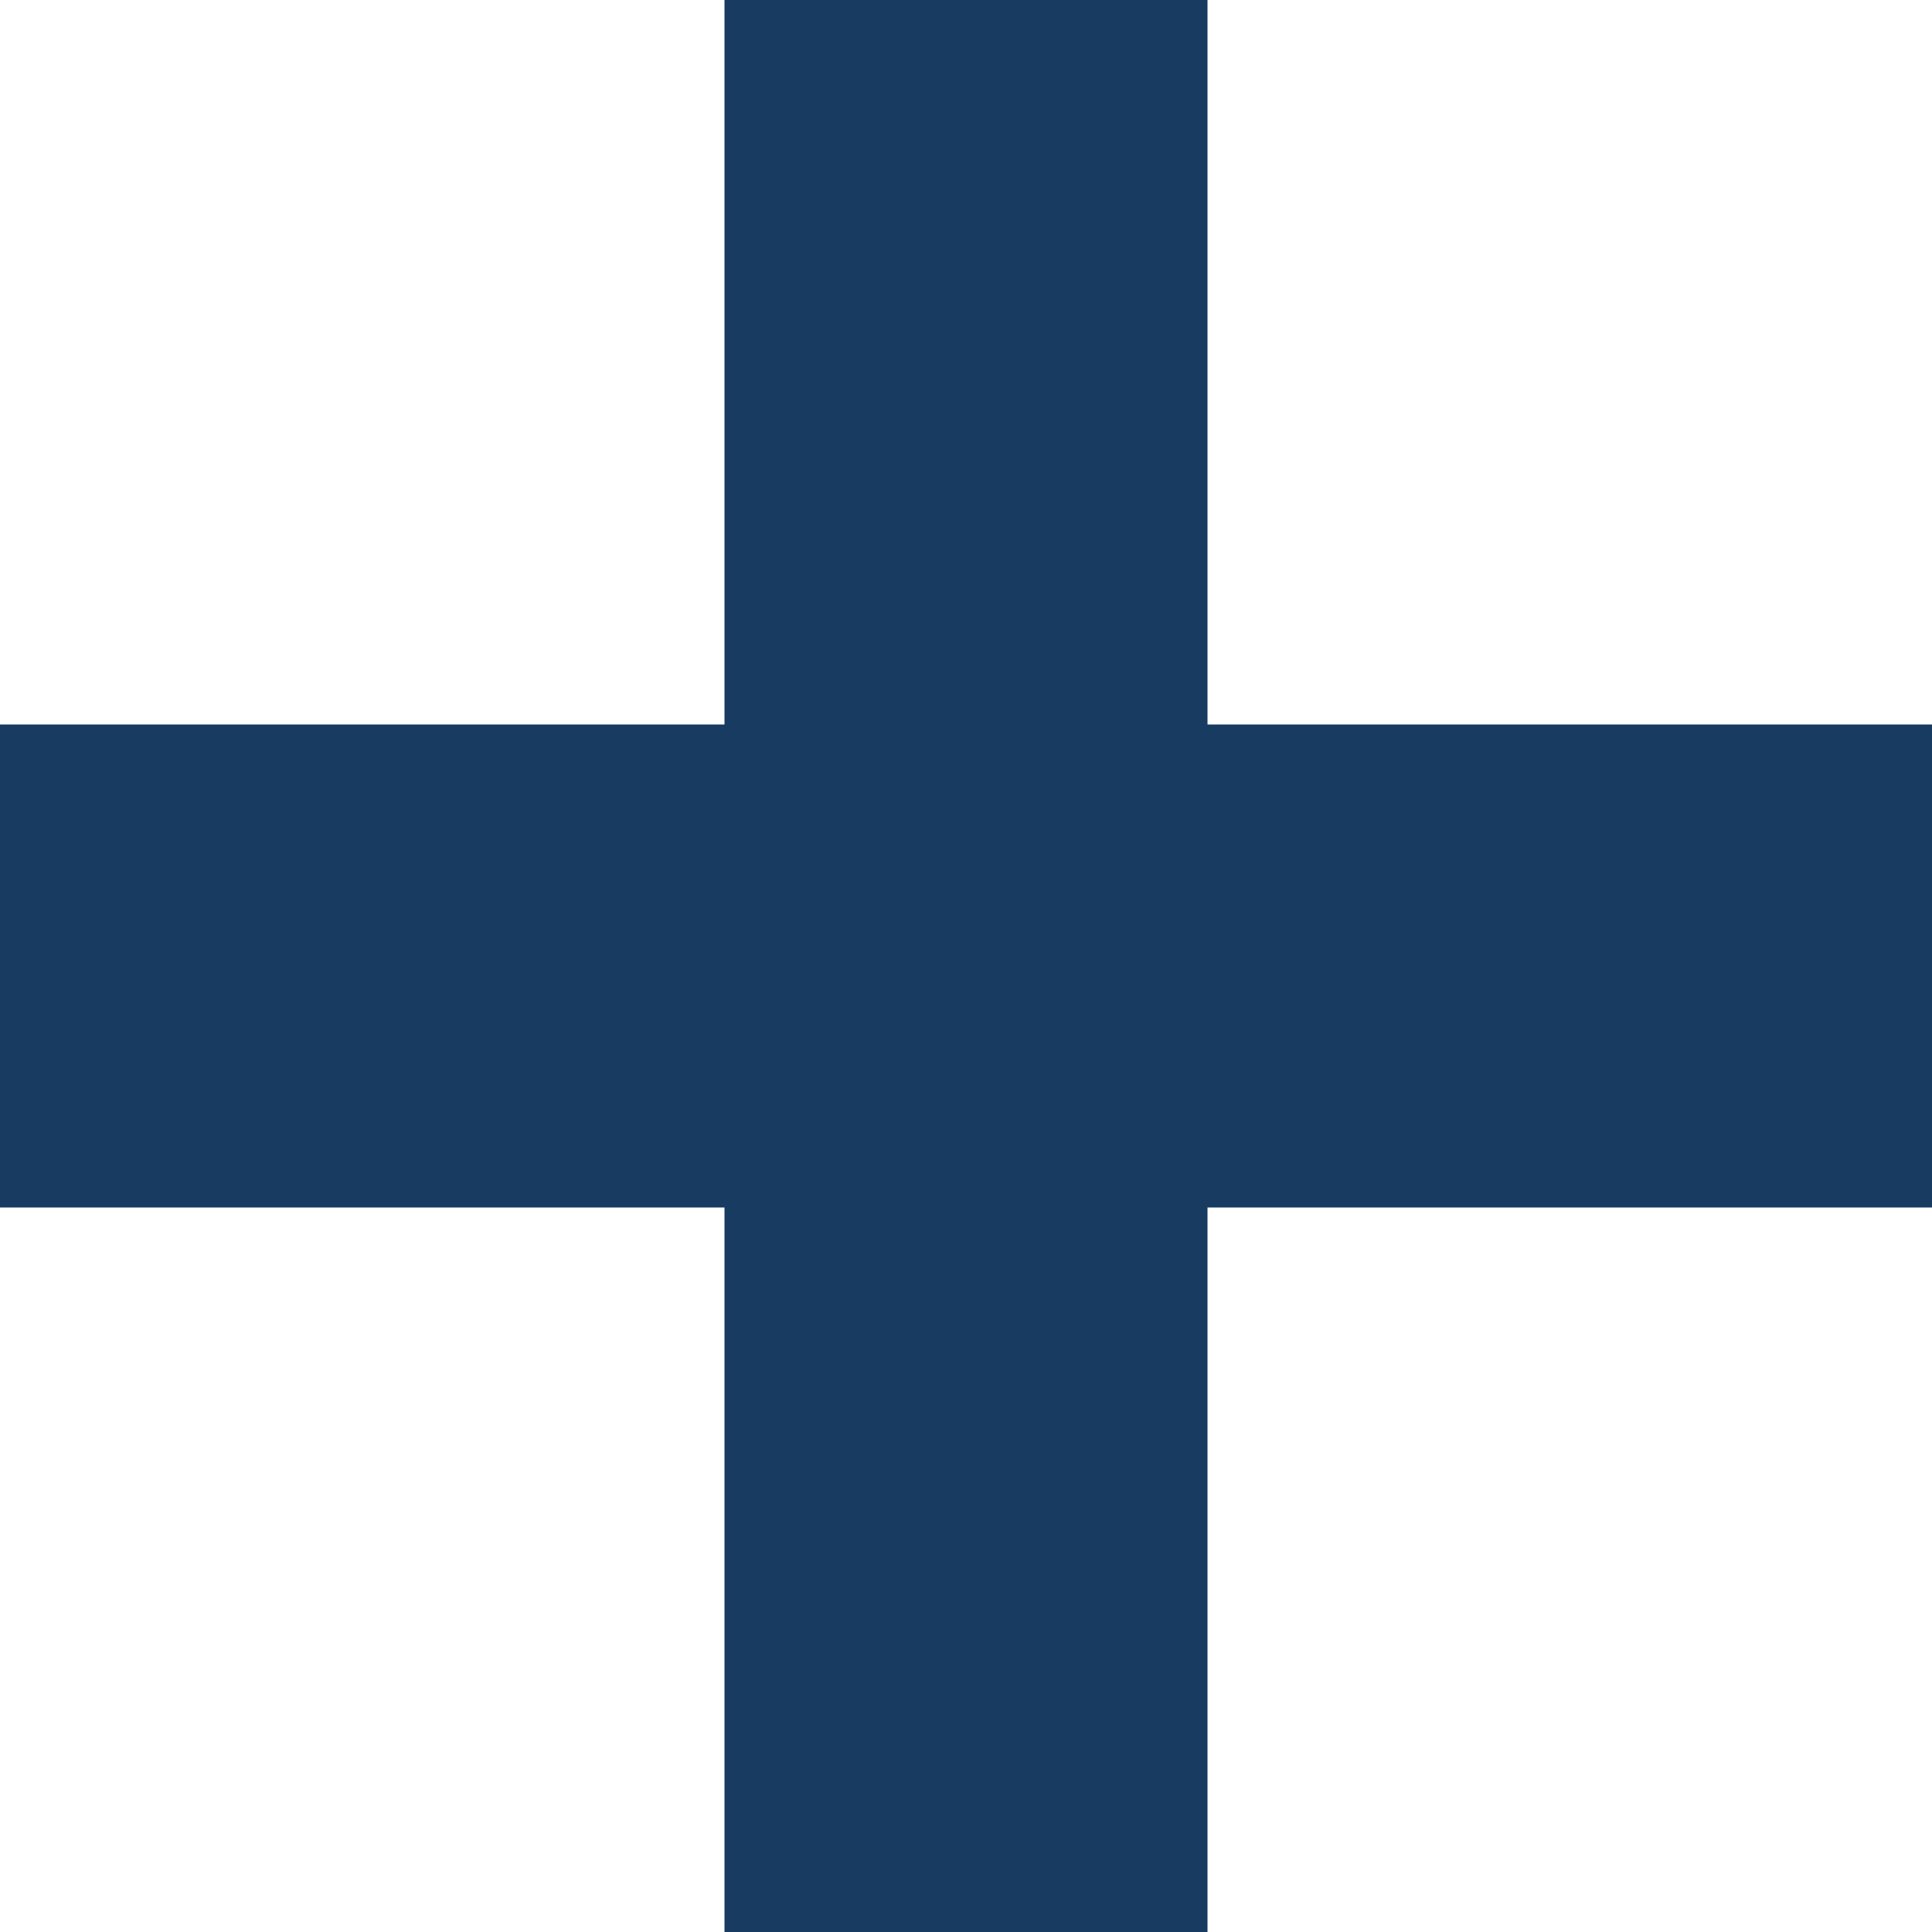
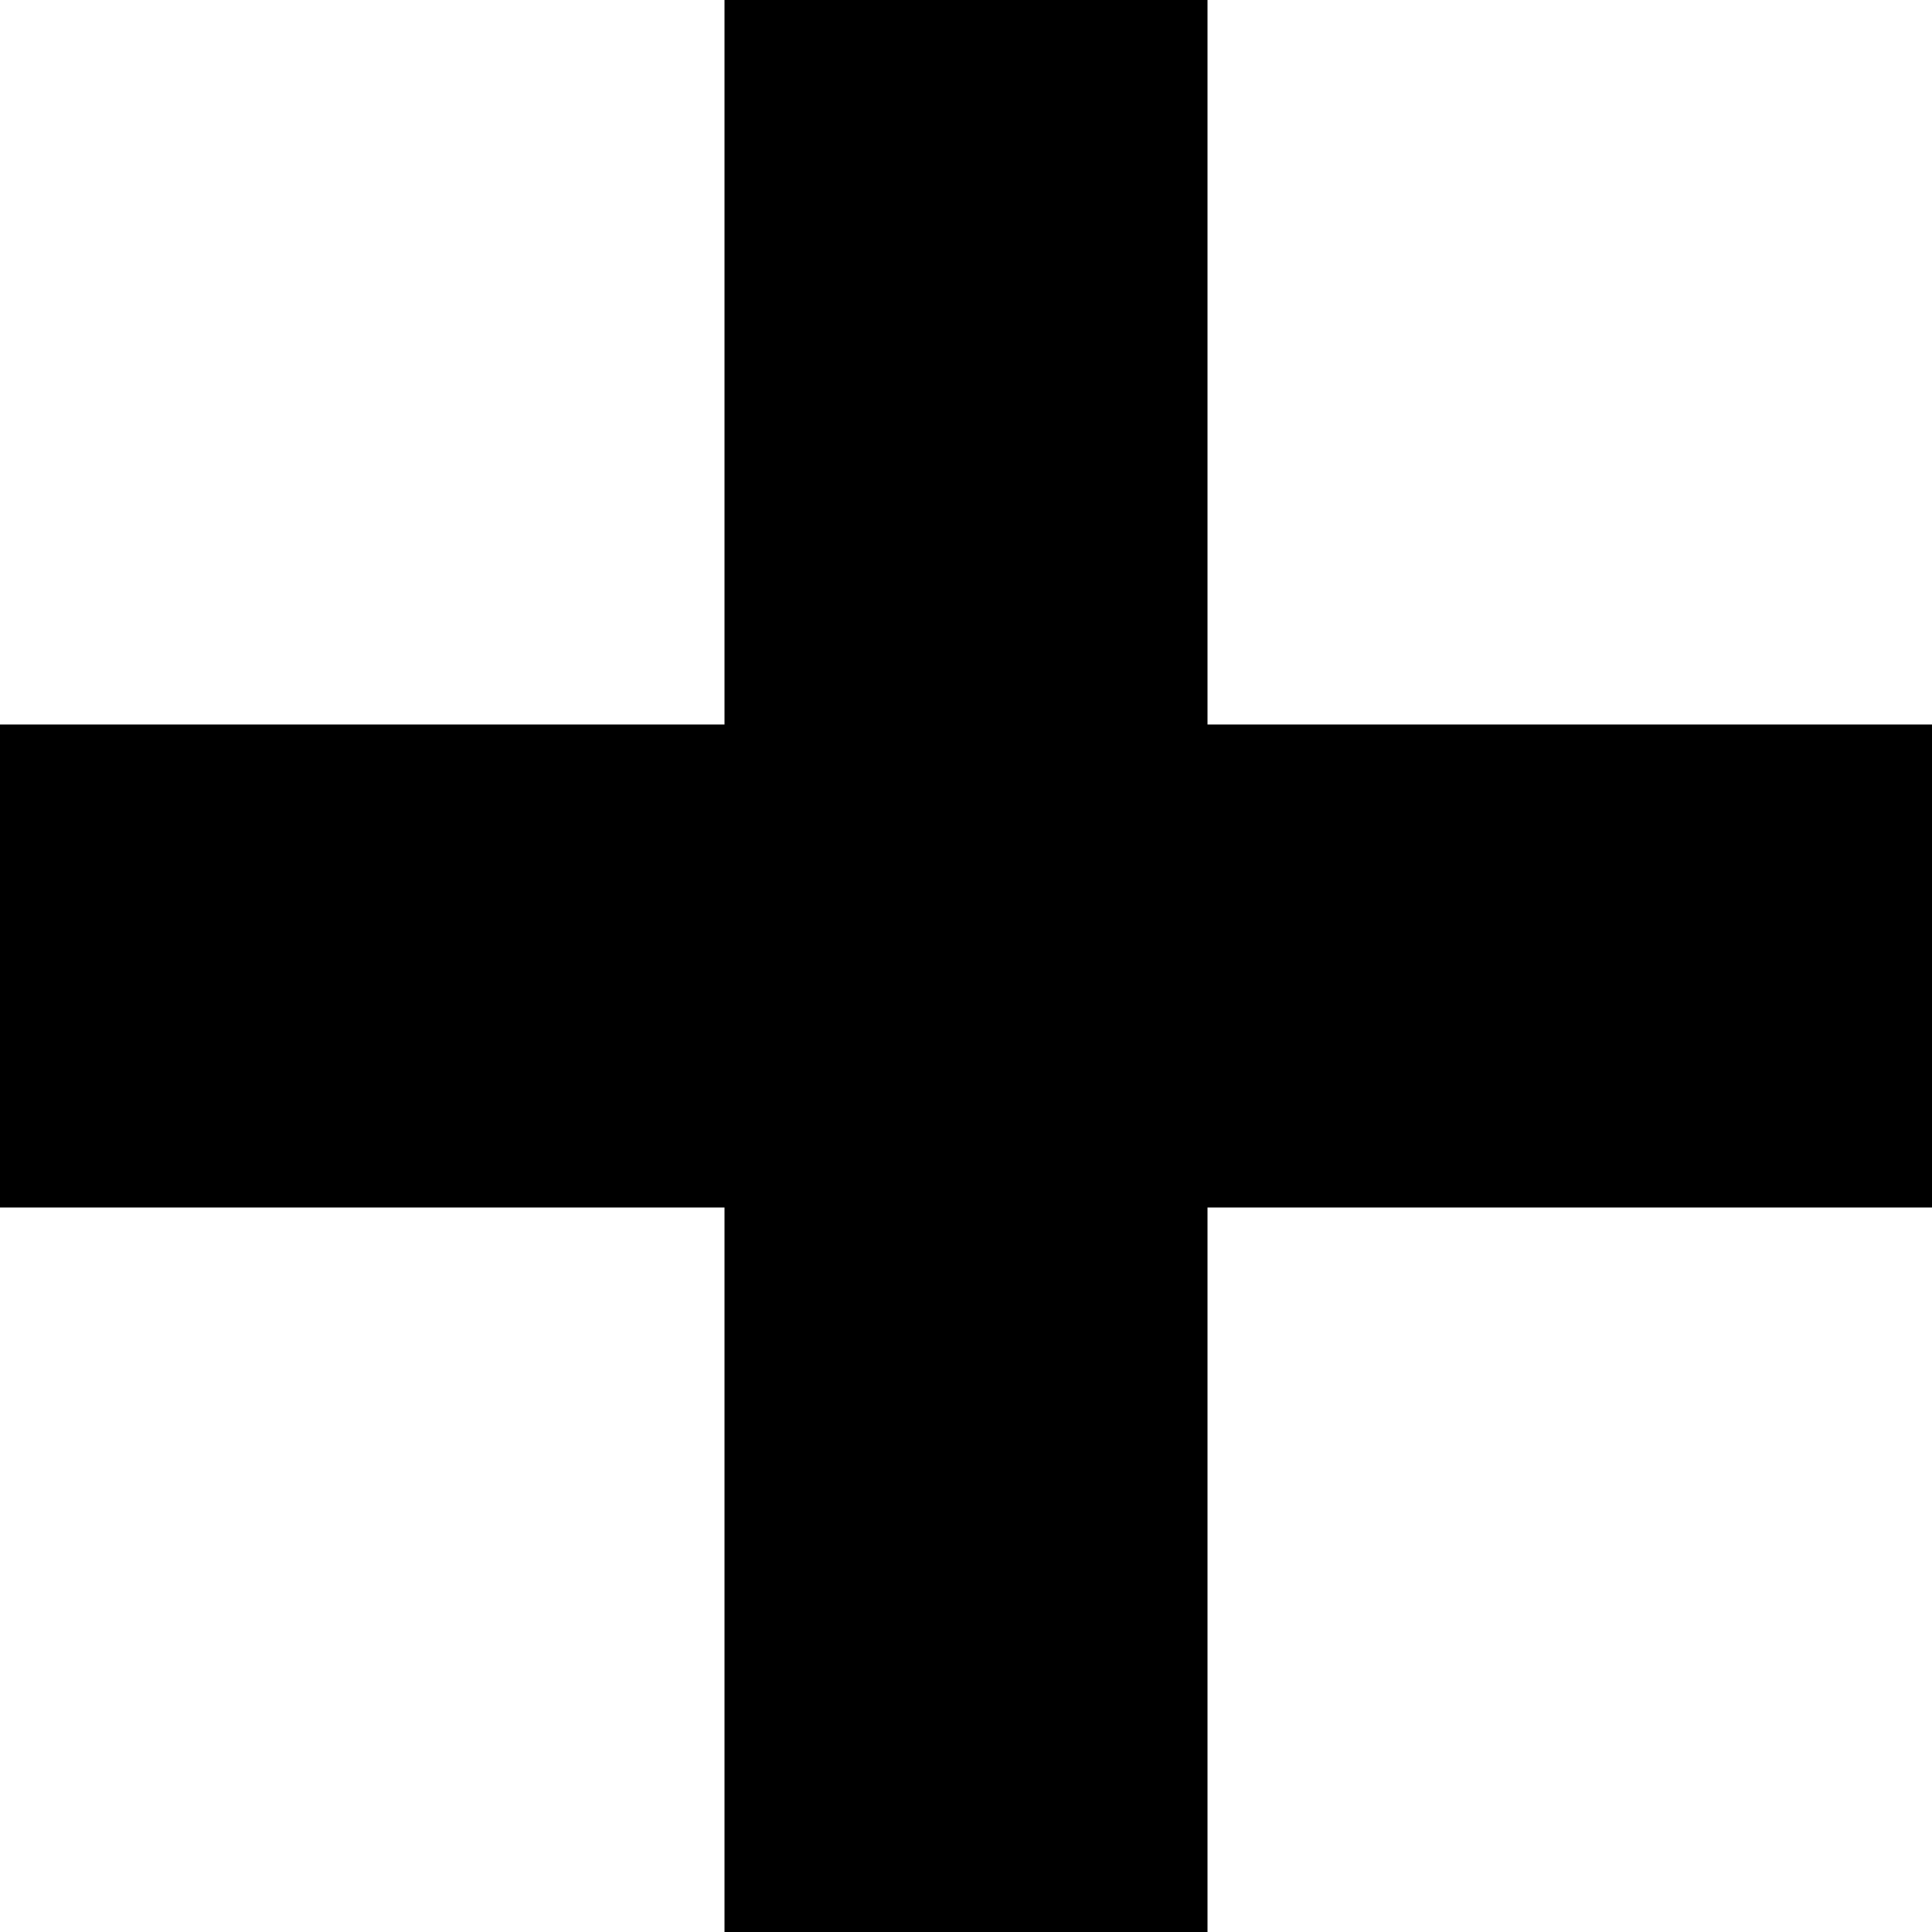
<svg xmlns="http://www.w3.org/2000/svg" width="8" height="8" viewBox="0 0 8 8">
-   <path id="plus2" d="M1140,653v-3h-3v-2h3v-3h2v3h3v2h-3v3Z" transform="translate(-1137 -645)" fill="#173b61" />
+   <path id="plus2" d="M1140,653v-3h-3v-2h3v-3h2v3h3v2h-3v3Z" transform="translate(-1137 -645)" fill="#000000" />
</svg>
